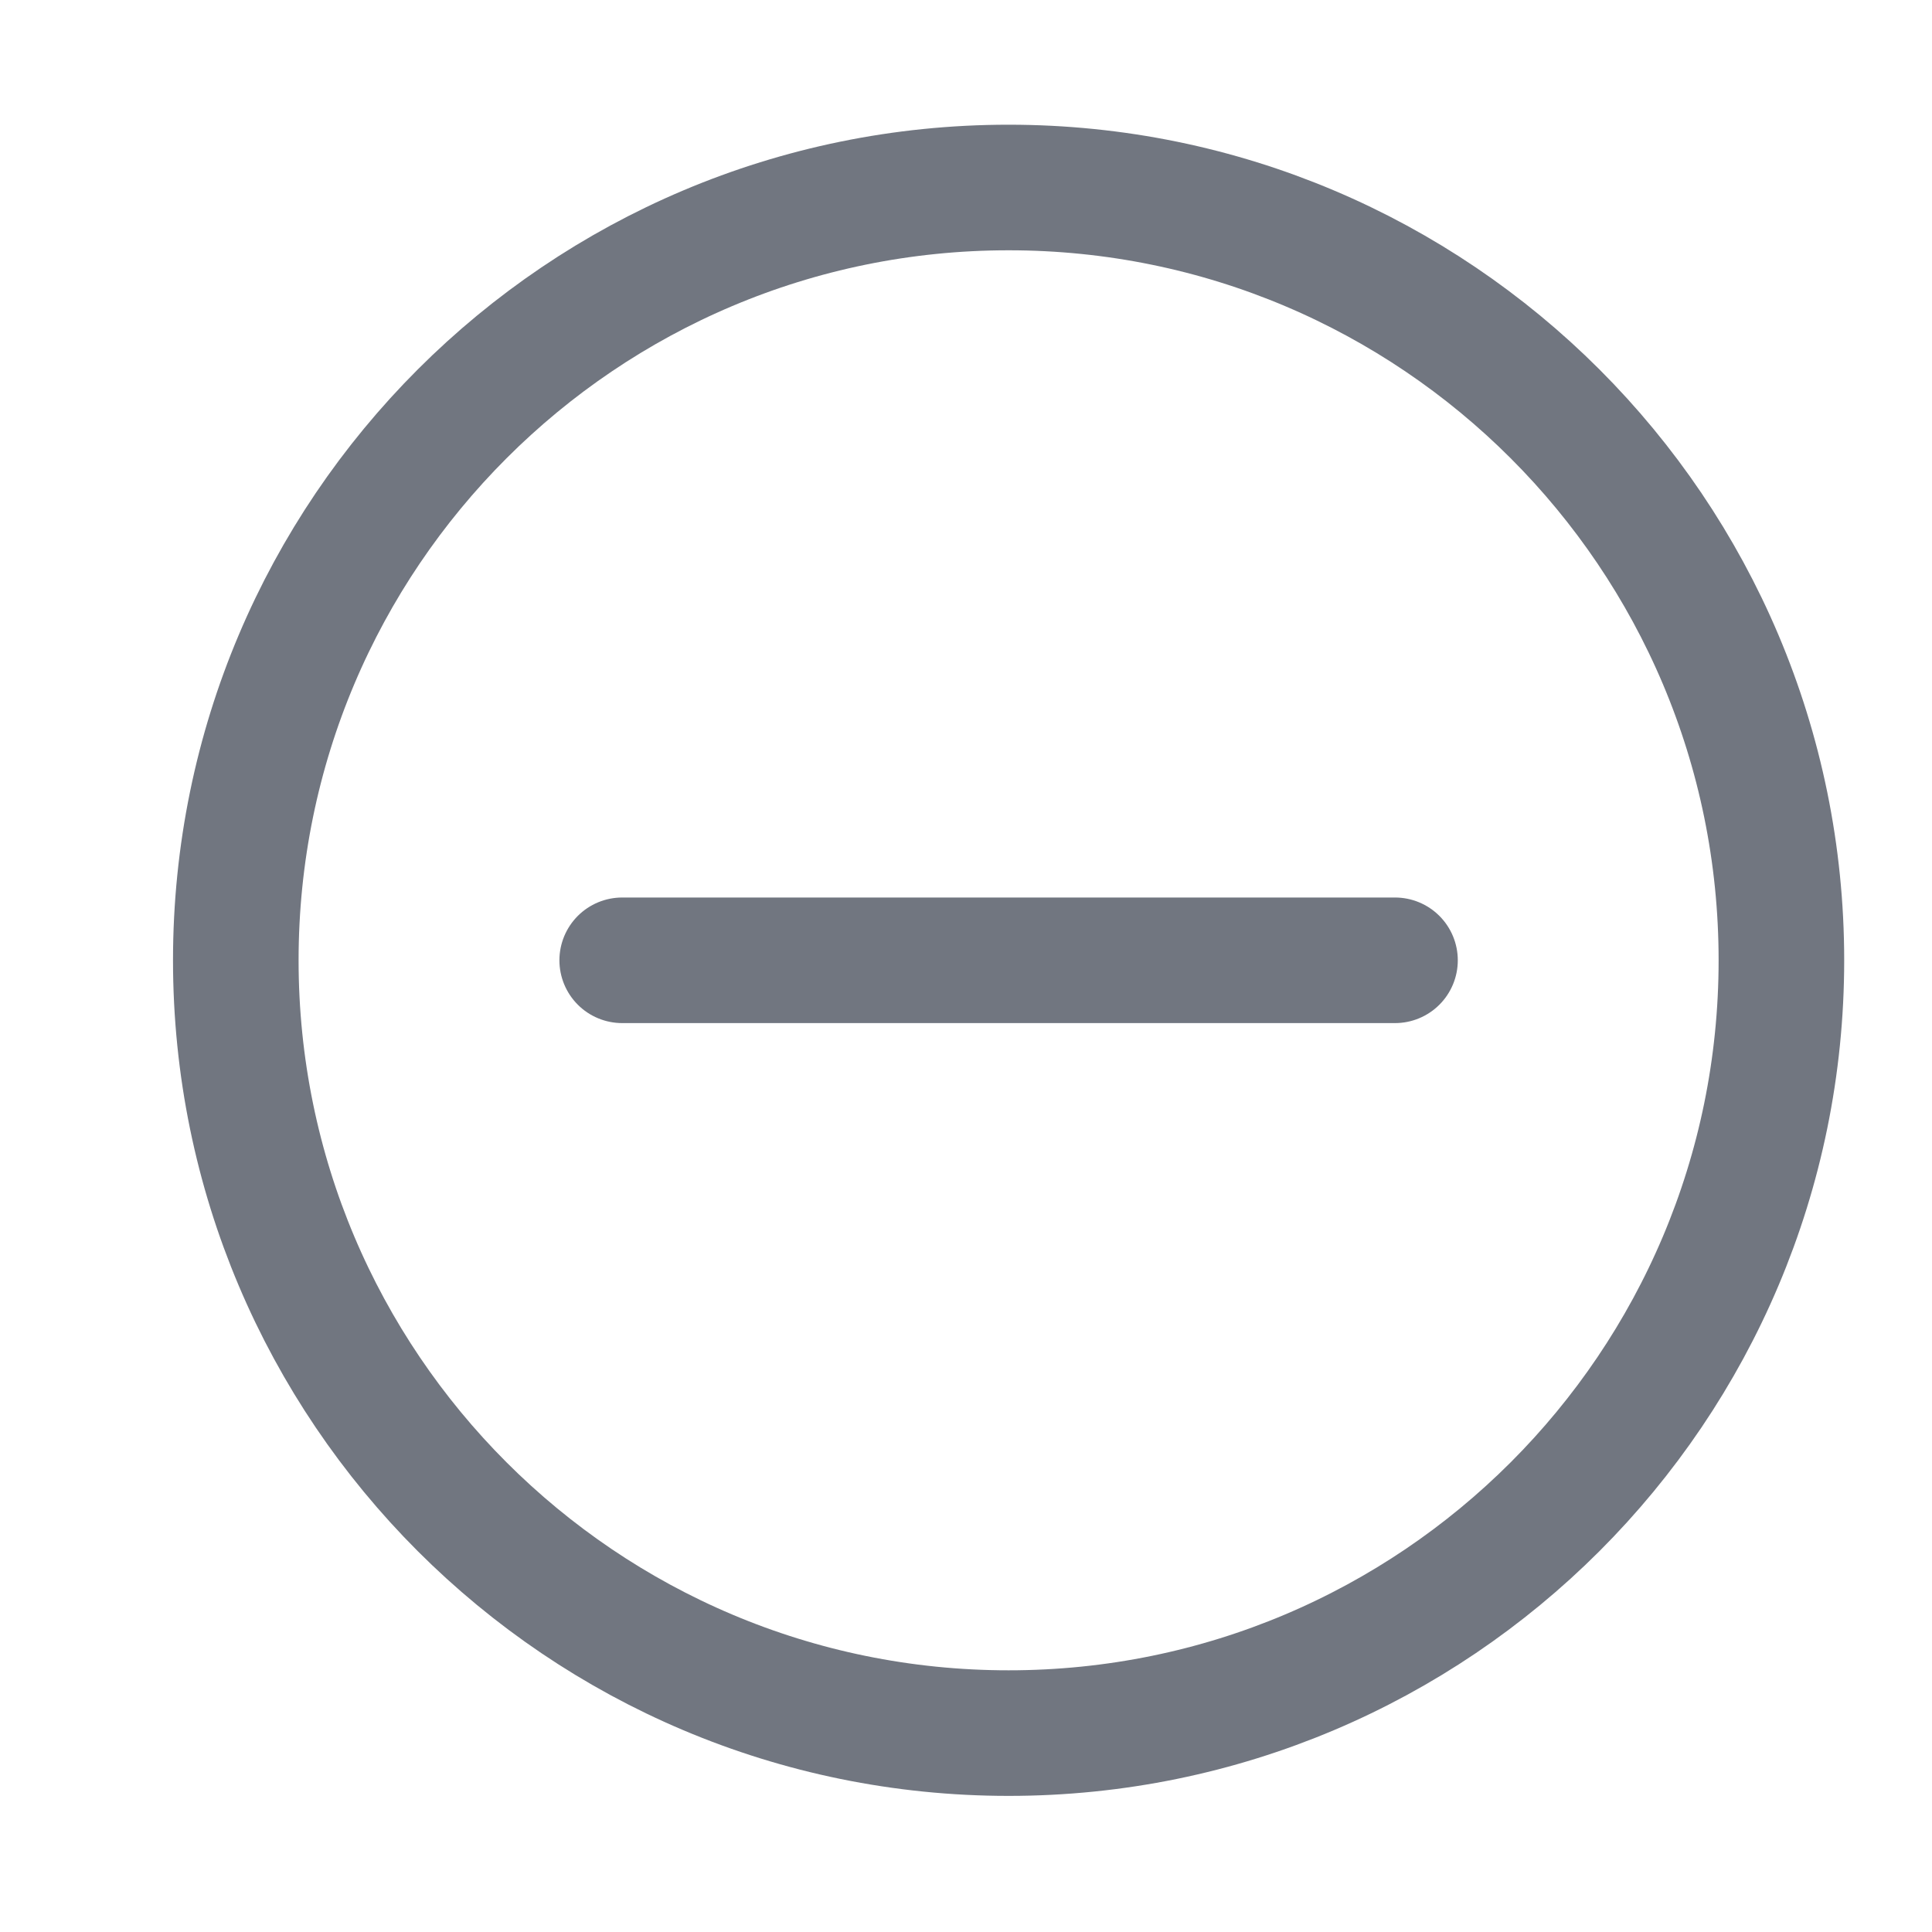
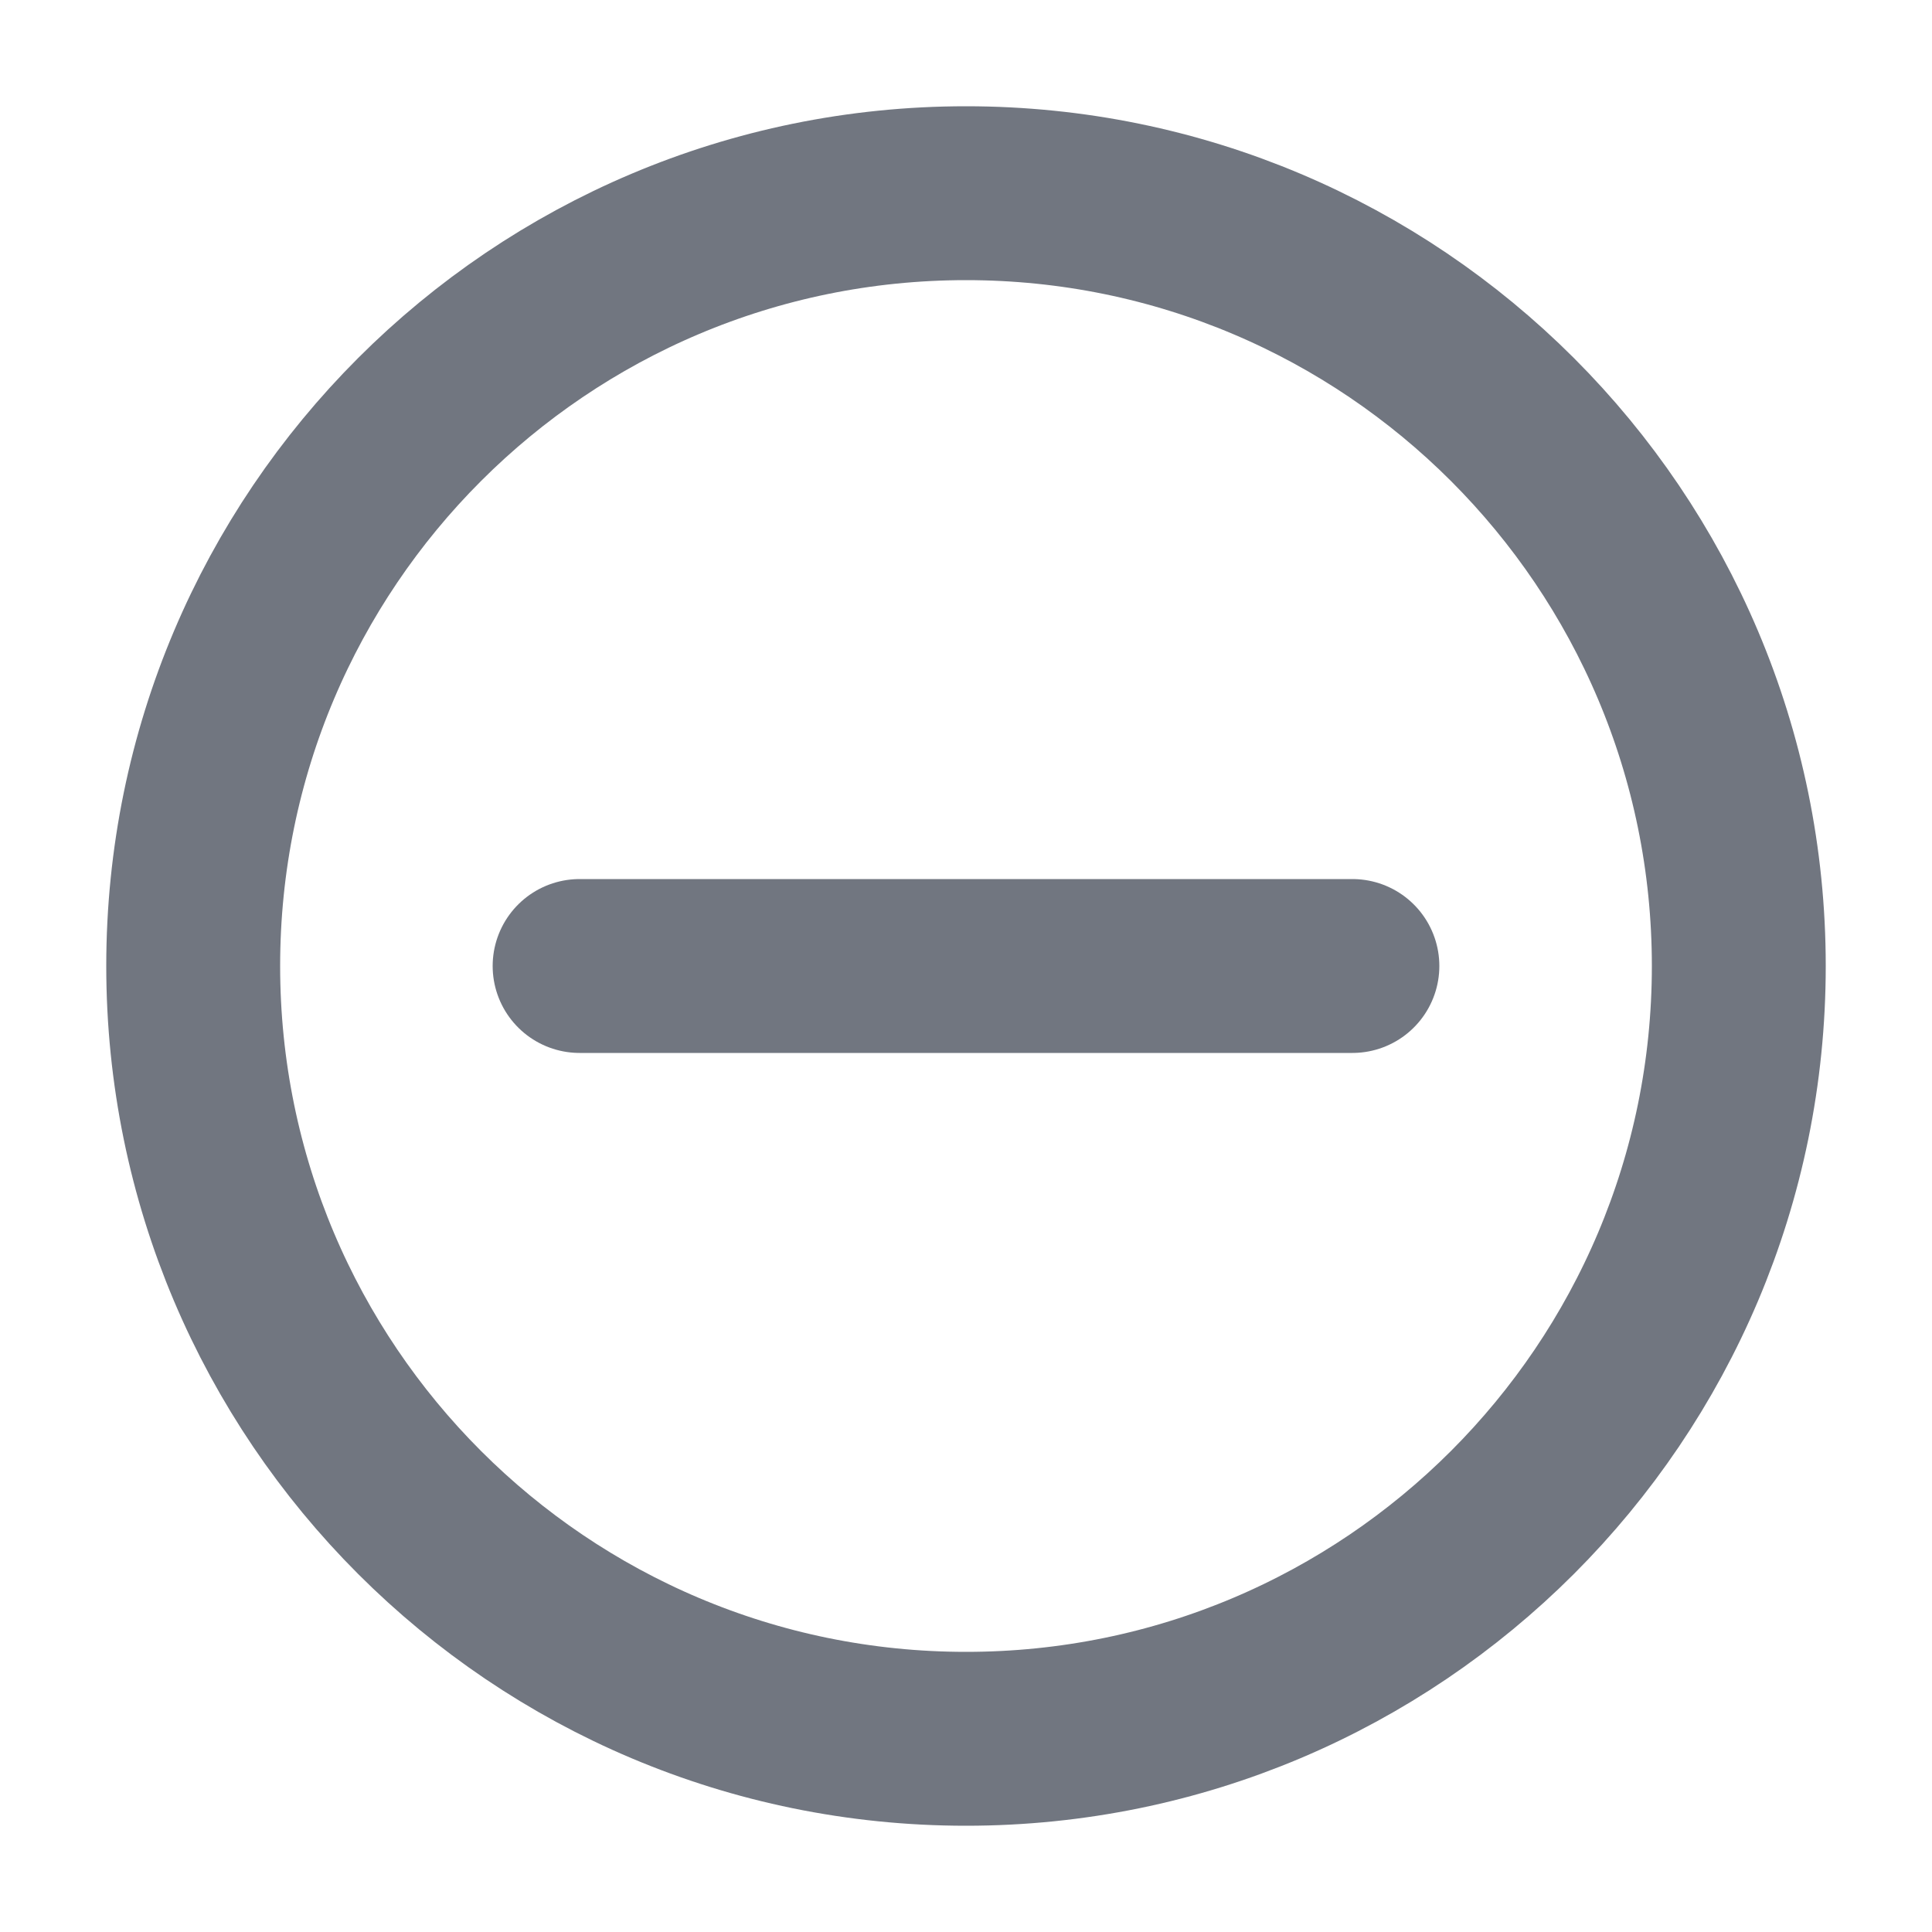
<svg xmlns="http://www.w3.org/2000/svg" width="20" height="20" viewBox="0 0 20 20" fill="none">
-   <circle cx="10.441" cy="9.941" r="8" stroke="#717680" stroke-width="1.3" stroke-linecap="round" stroke-linejoin="round" />
-   <path d="M14.441 9.941H6.441" stroke="#717680" stroke-width="1.3" stroke-linecap="round" stroke-linejoin="round" />
+   <circle cx="10" cy="10" r="8" stroke="#717680" stroke-width="1.8" stroke-linecap="round" stroke-linejoin="round" />
+   <path d="M14 10H6" stroke="#717680" stroke-width="1.8" stroke-linecap="round" stroke-linejoin="round" />
</svg>
